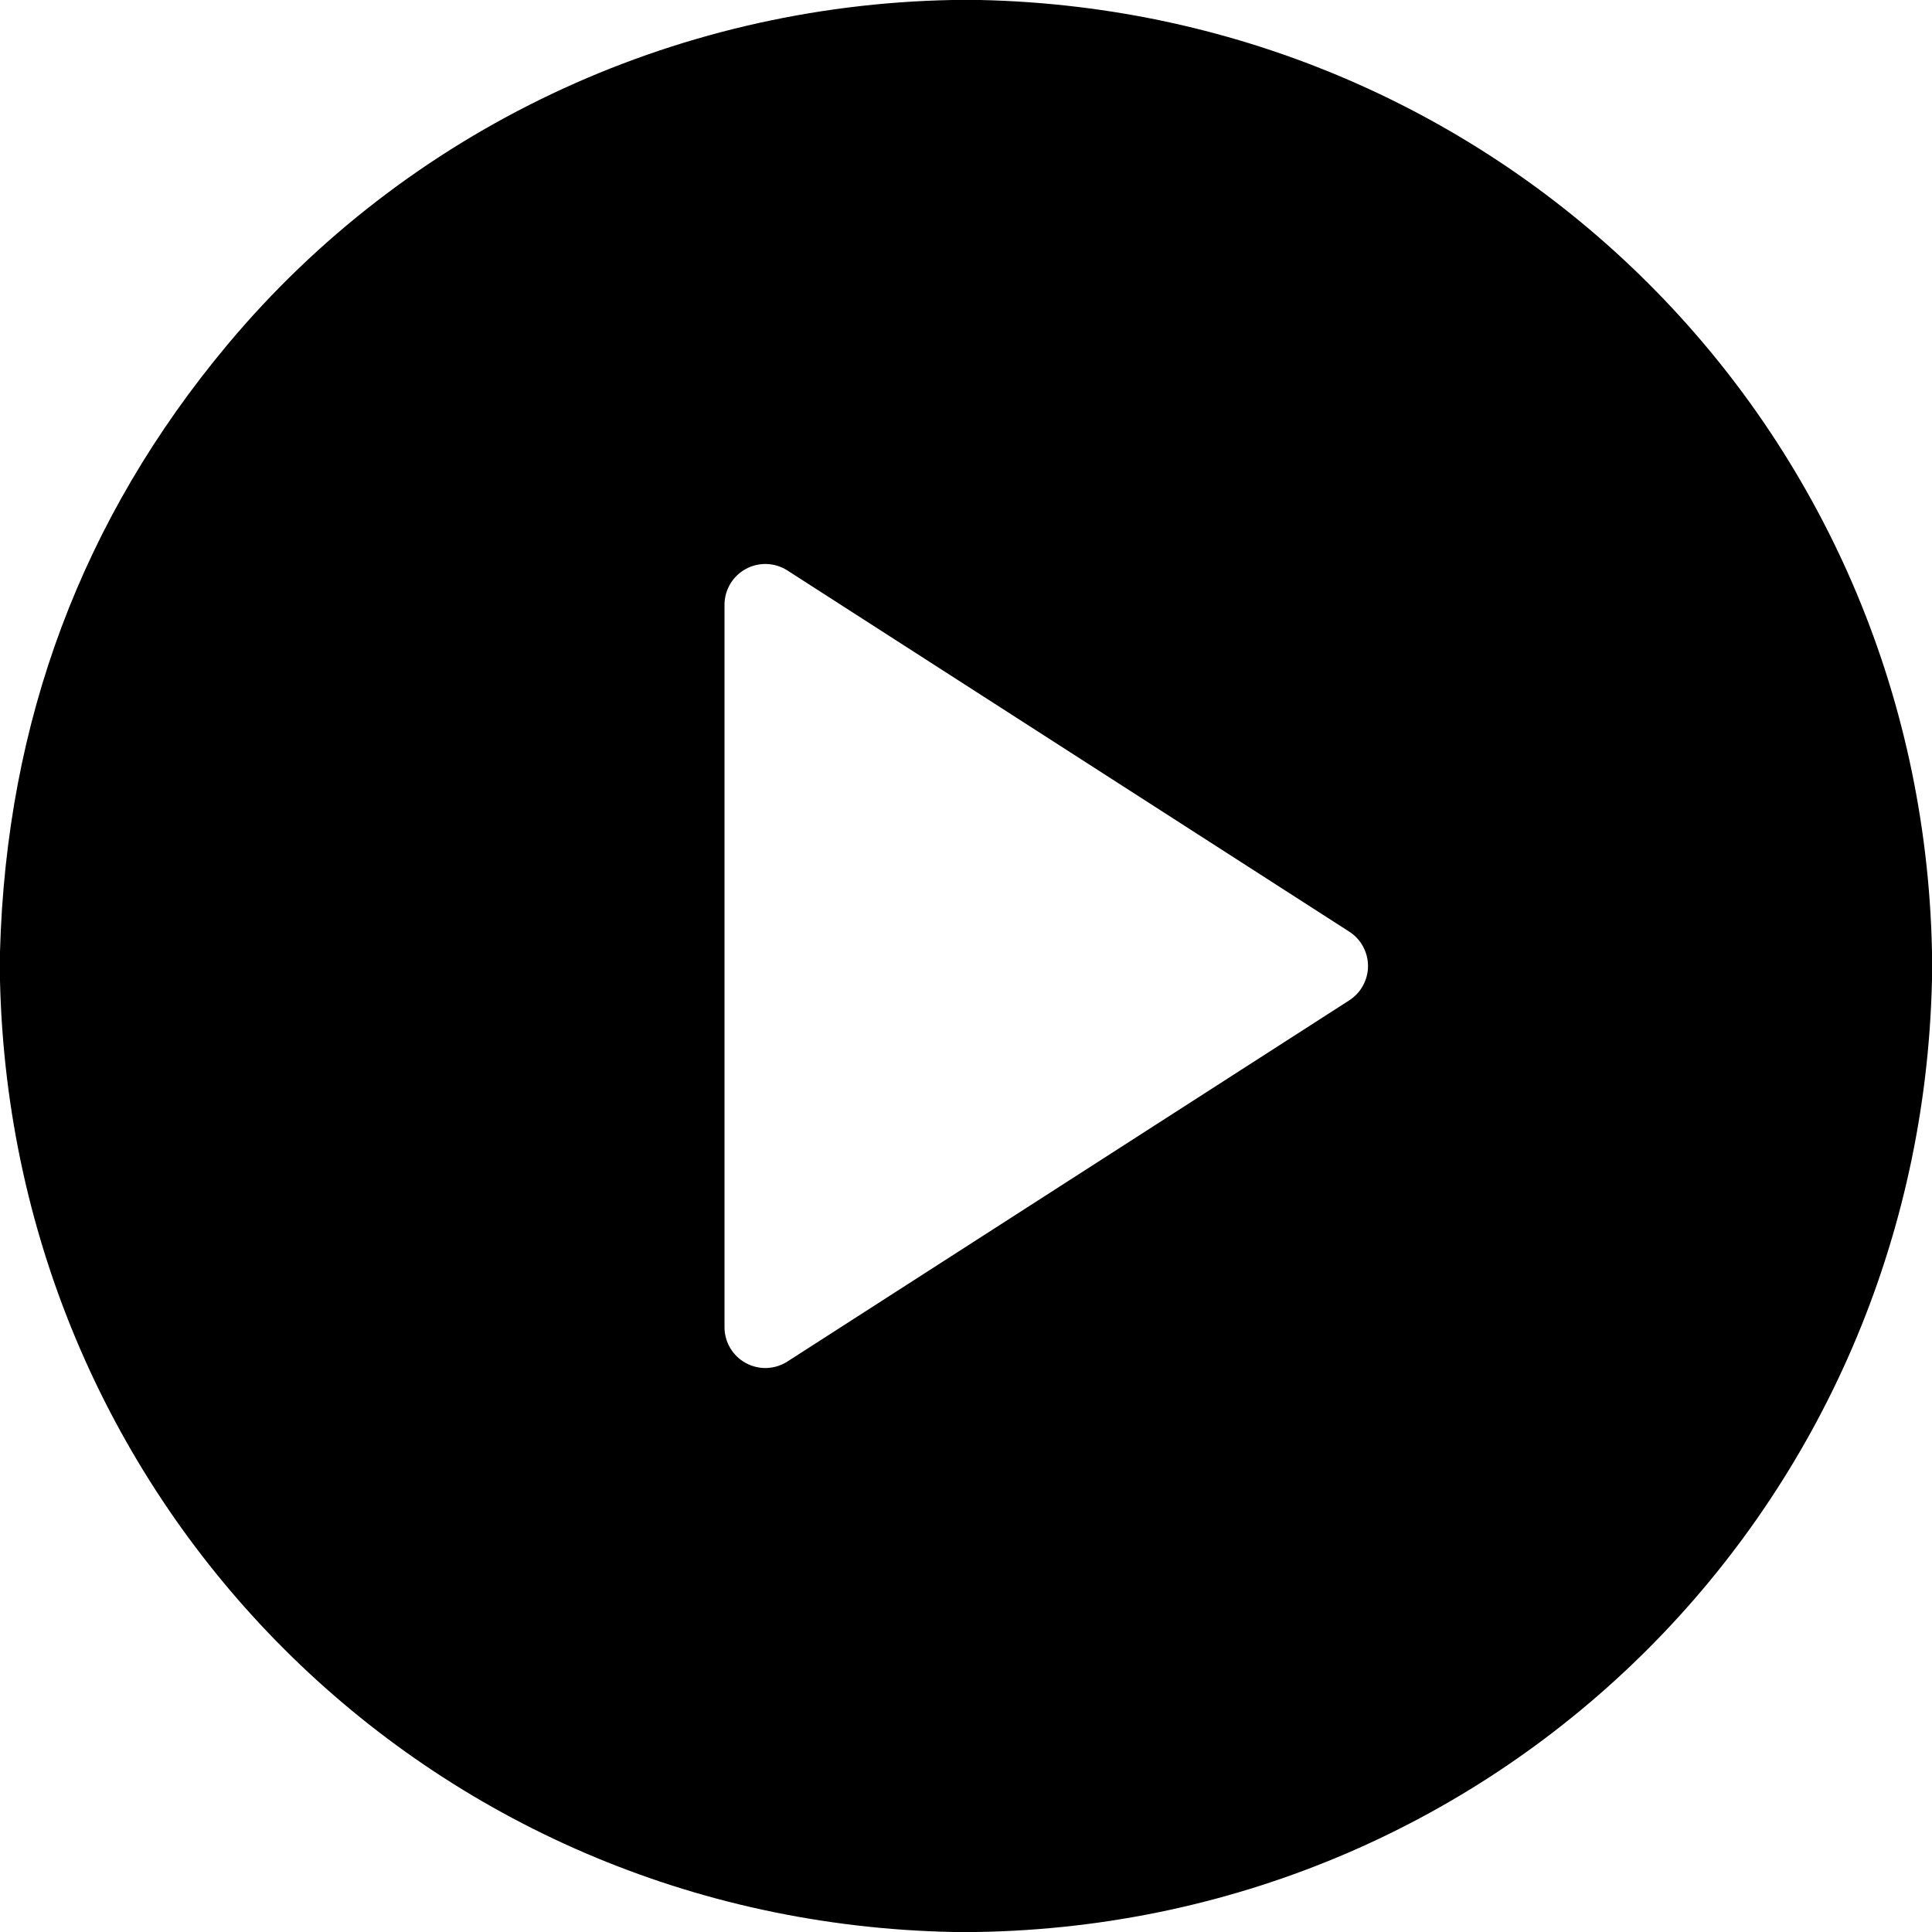
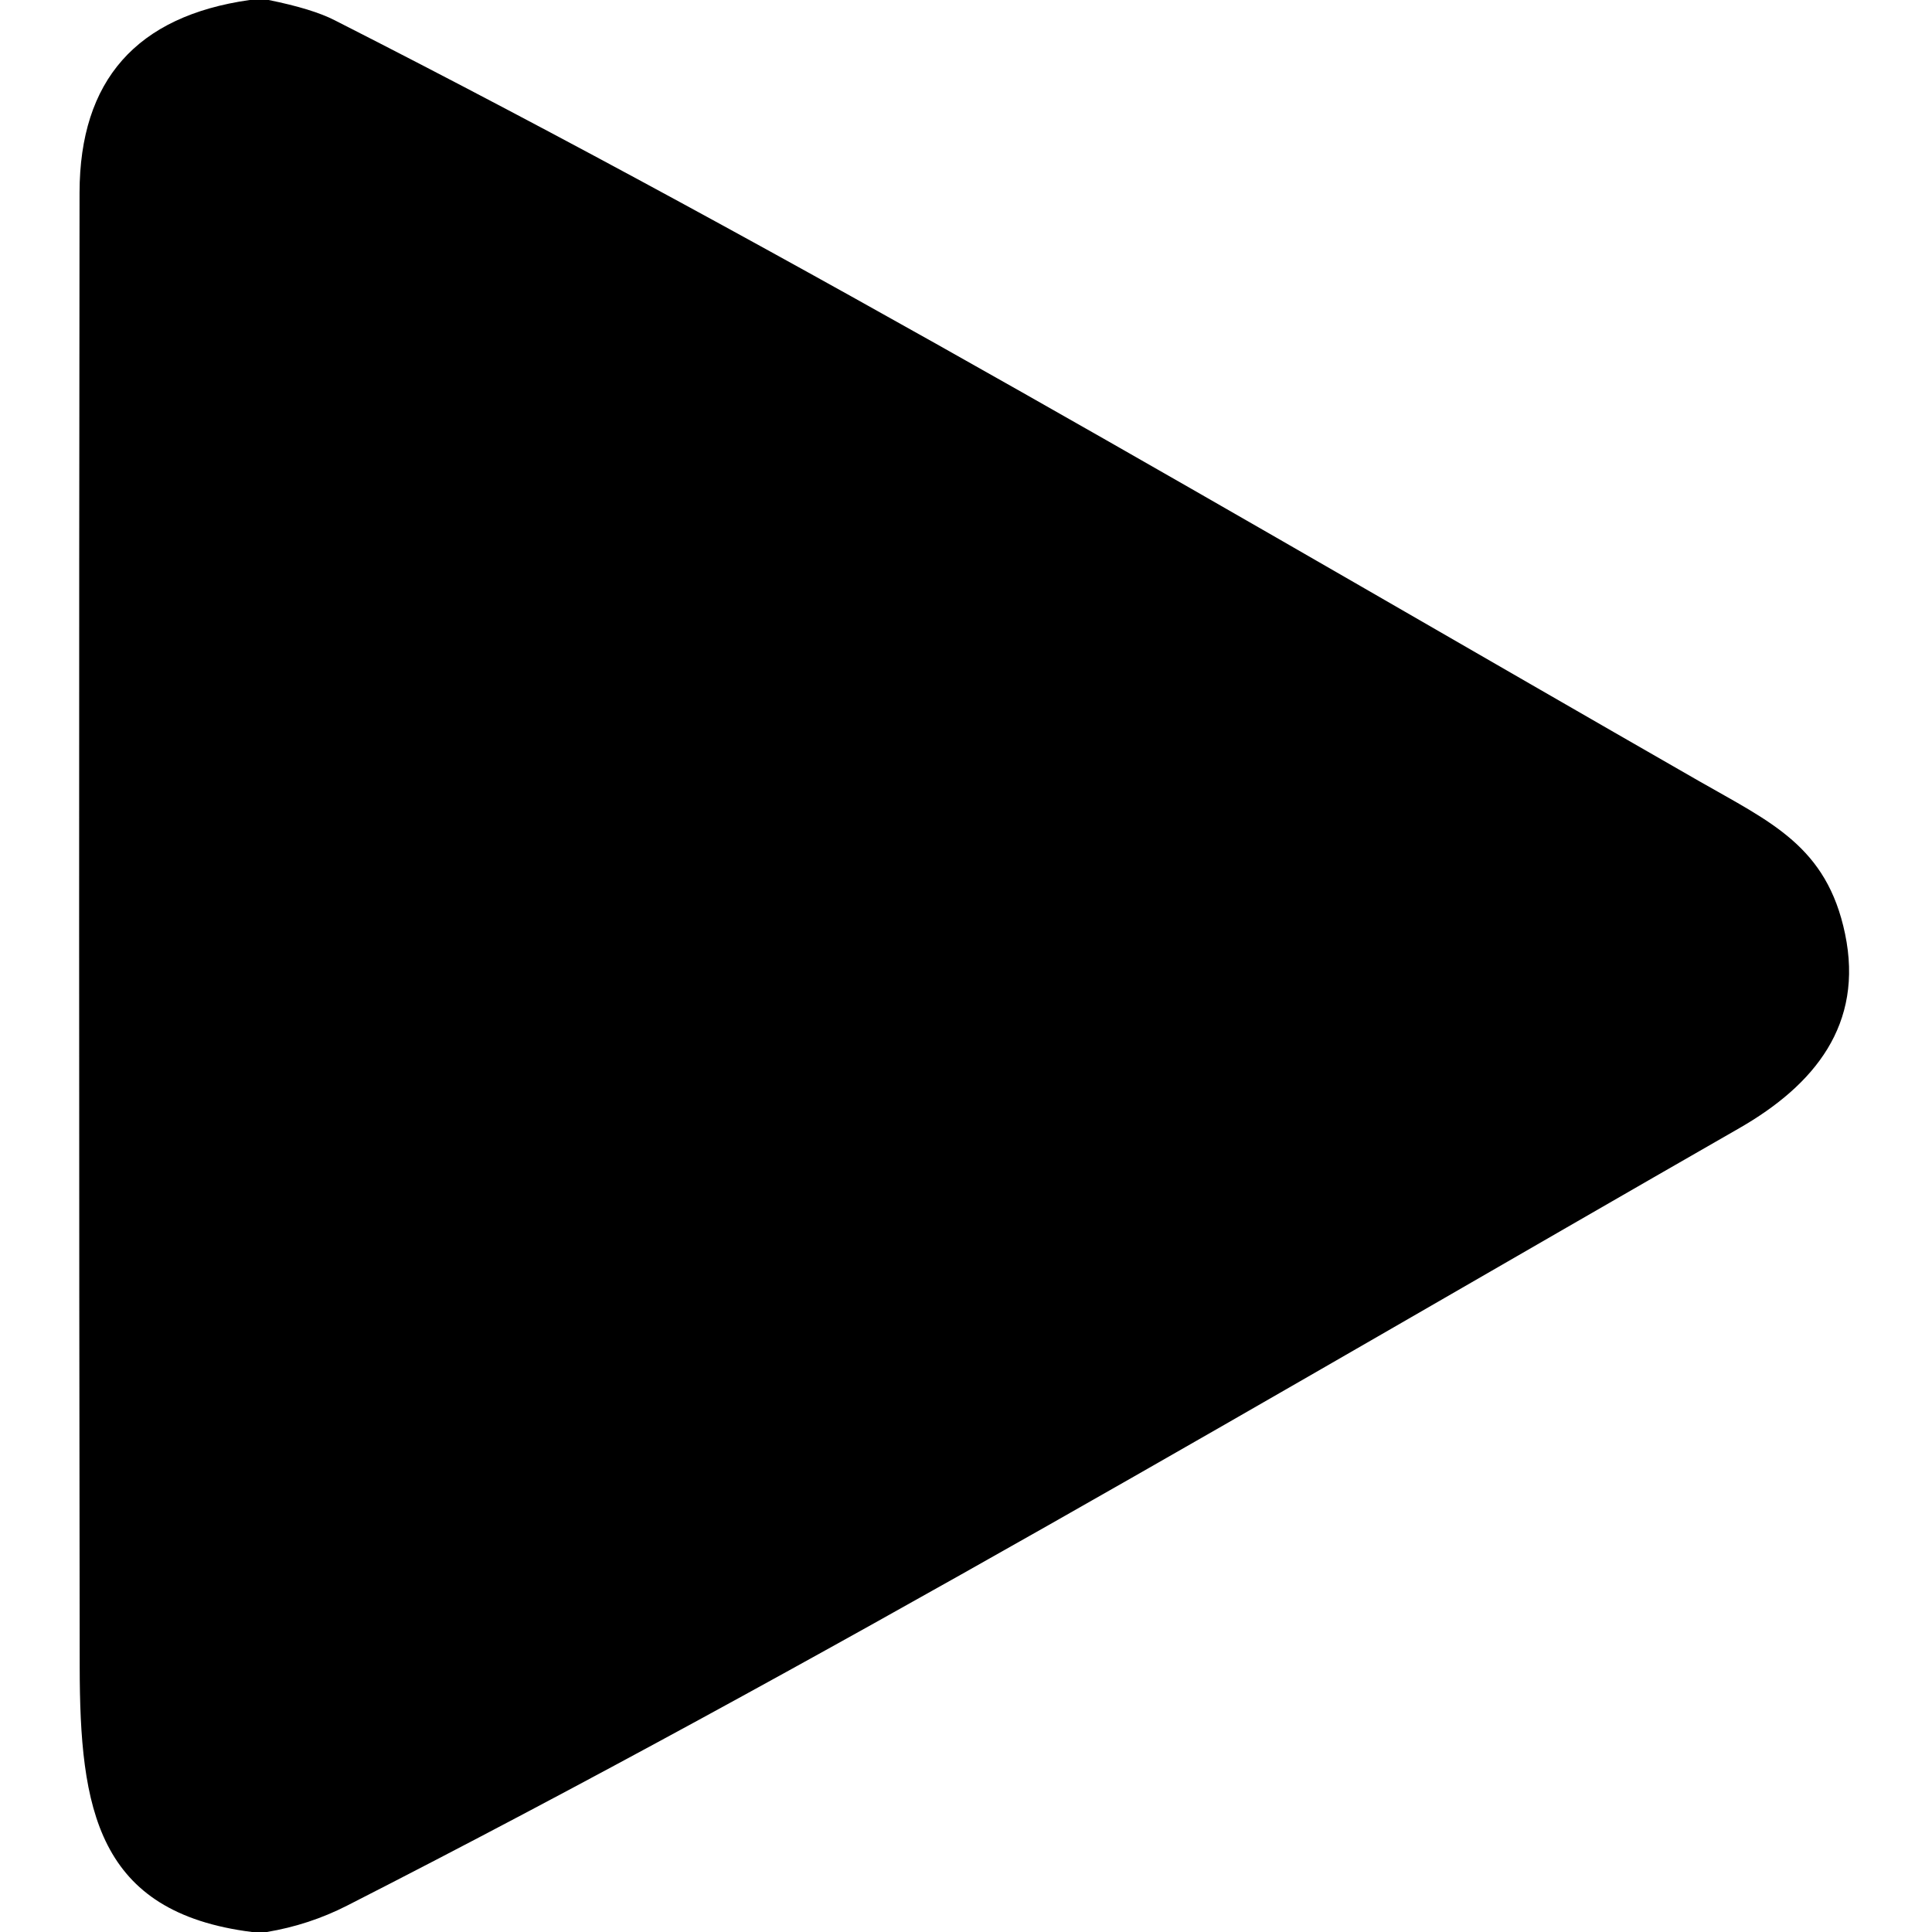
- <svg xmlns="http://www.w3.org/2000/svg" version="1.1" viewBox="0.00 0.00 512.00 512.00">
-   <path fill="#000000" d="   M 252.32 0.00   L 259.80 0.00   C 398.38 3.09 509.07 113.01 512.00 252.07   L 512.00 259.55   C 508.94 398.59 398.53 509.69 258.93 512.00   L 252.71 512.00   C 113.41 509.27 3.26 398.91 0.00 259.93   L 0.00 252.18   Q 2.54 160.43 60.26 91.37   C 107.92 34.34 178.11 1.44 252.32 0.00   Z   M 208.67 151.18   A 10.82 10.82 0.0 0 0 192.00 160.28   L 192.00 351.72   A 10.82 10.82 0.0 0 0 208.67 360.82   L 357.57 265.10   A 10.82 10.82 0.0 0 0 357.57 246.90   L 208.67 151.18   Z" />
+ <svg xmlns="http://www.w3.org/2000/svg" version="1.1" viewBox="0.00 0.00 128.00 128.00">
+   <path fill="#000000" d="   M 16.54 0.00   L 17.80 0.00   Q 20.71 0.59 22.17 1.34   C 52.87 16.94 82.68 34.61 112.55 51.74   C 117.33 54.48 121.03 56.06 122.24 61.87   C 123.49 67.87 120.22 71.88 115.24 74.74   C 84.76 92.22 54.31 110.29 23.00 126.25   Q 20.49 127.53 17.68 128.00   L 16.69 128.00   C 6.41 126.70 5.29 119.84 5.28 110.41   Q 5.21 61.57 5.27 12.76   Q 5.29 1.60 16.54 0.00   Z" />
</svg>
